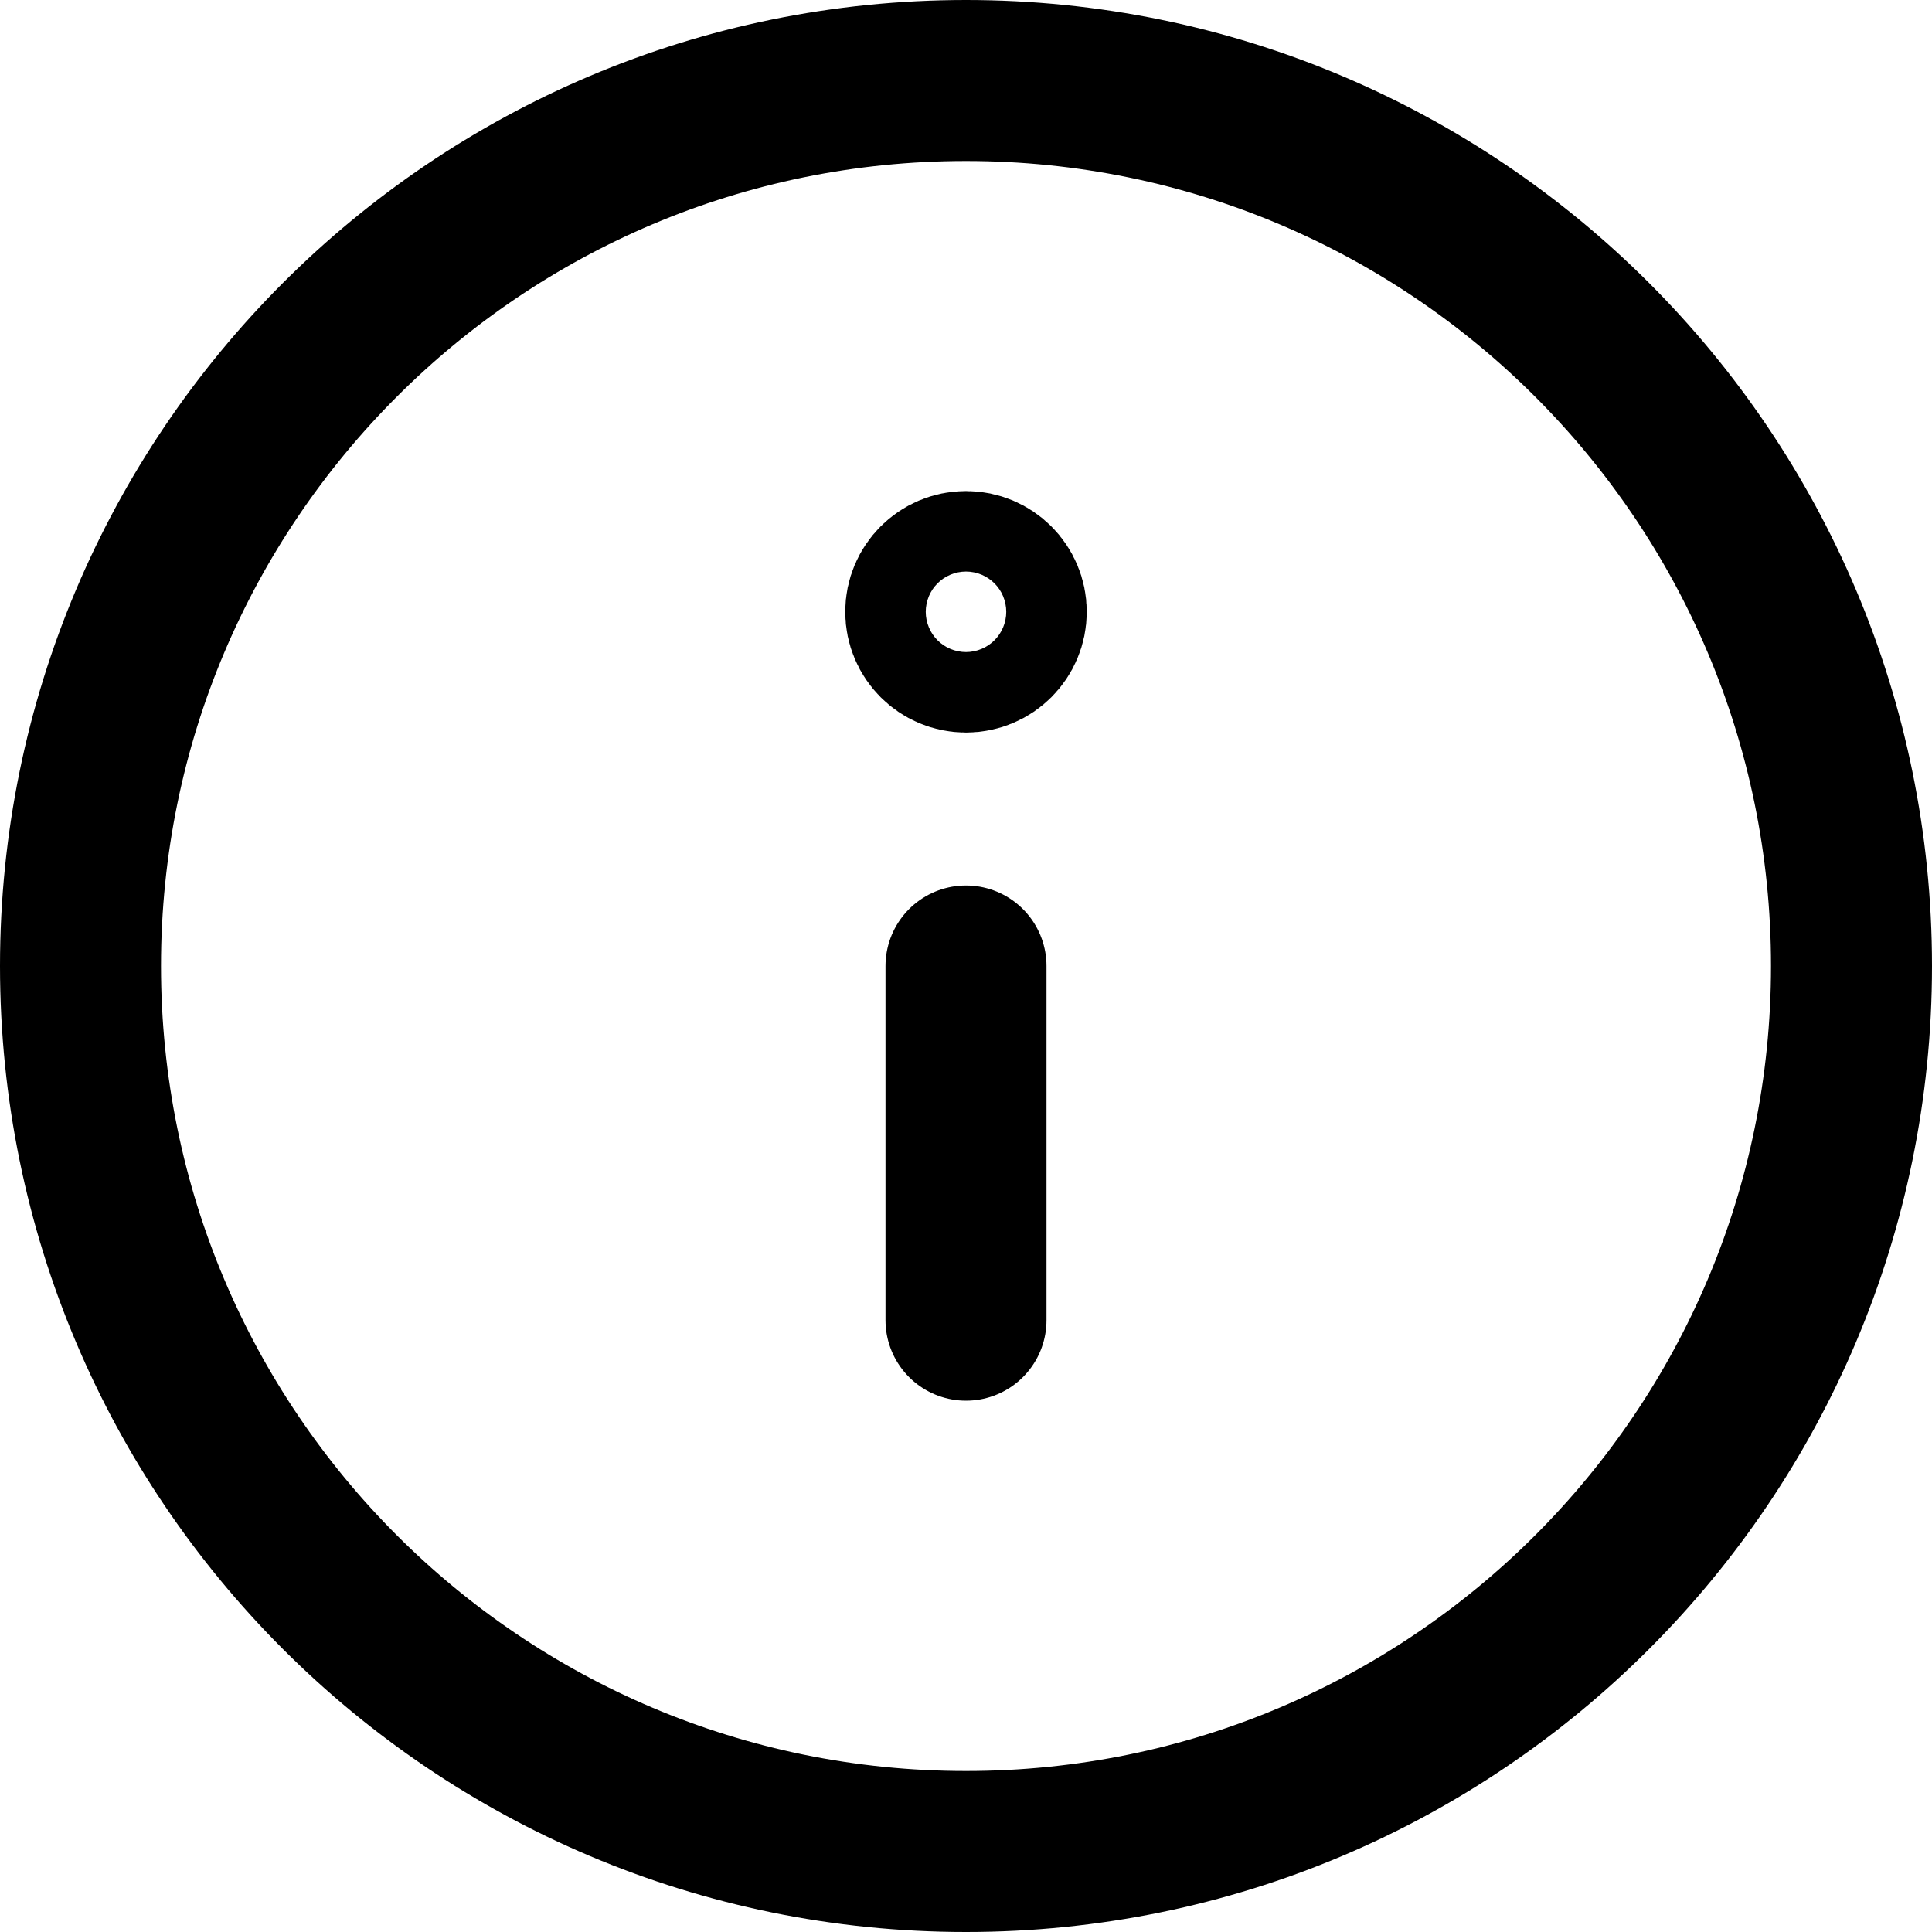
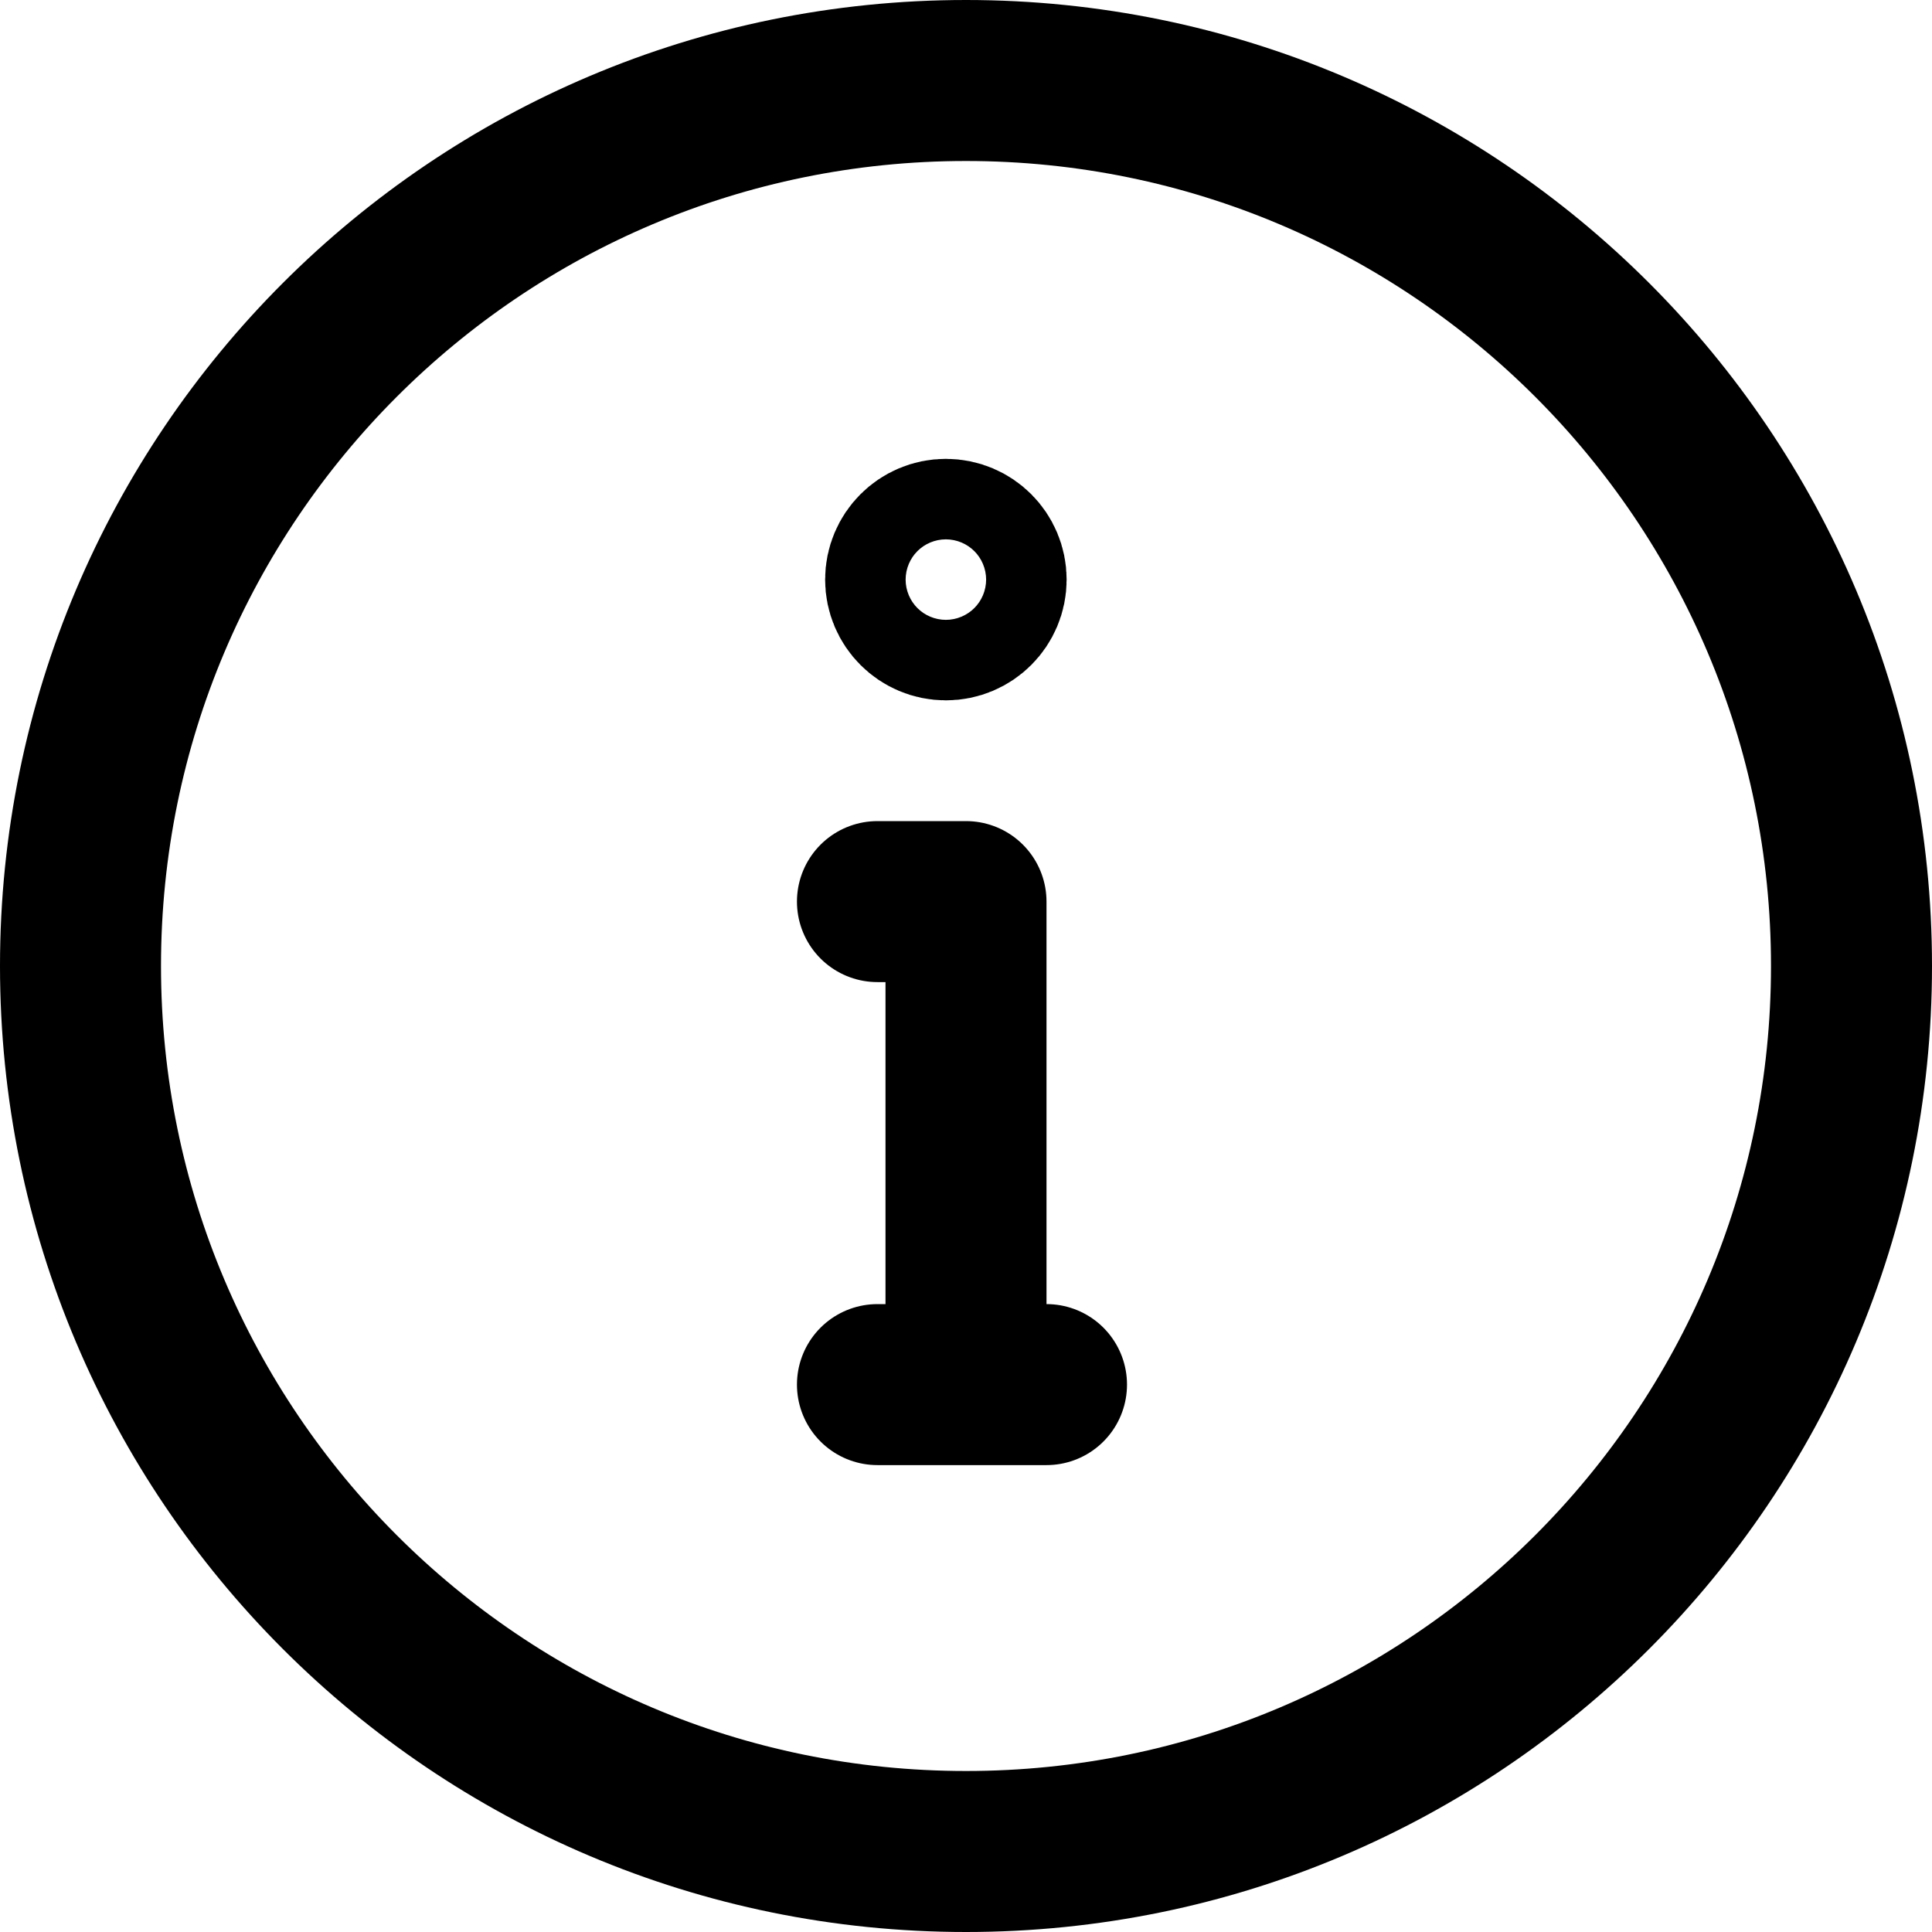
<svg xmlns="http://www.w3.org/2000/svg" width="24" height="24" viewBox="0 0 24 24">
-   <g class="icon-stroke" fill="none" fill-rule="evenodd" stroke="#000000" stroke-width="2" stroke-linecap="round" stroke-linejoin="round">
+   <g class="icon-stroke" stroke="#000000" fill="none" stroke-width="2" stroke-linecap="round" stroke-linejoin="round">
    <circle cx="12" cy="12" r="11" />
-     <line x1="12" y1="16.4" x2="12" y2="12" />
-     <circle cx="12" cy="7.6" r="0.5" class="icon-fill" />
+     <path d="M10.9,11.2H12v6 M10.9,17.2h2.1" />
+     <circle class="icon-fill" cx="11.75" cy="7.2" r="0.5" />
  </g>
</svg>
